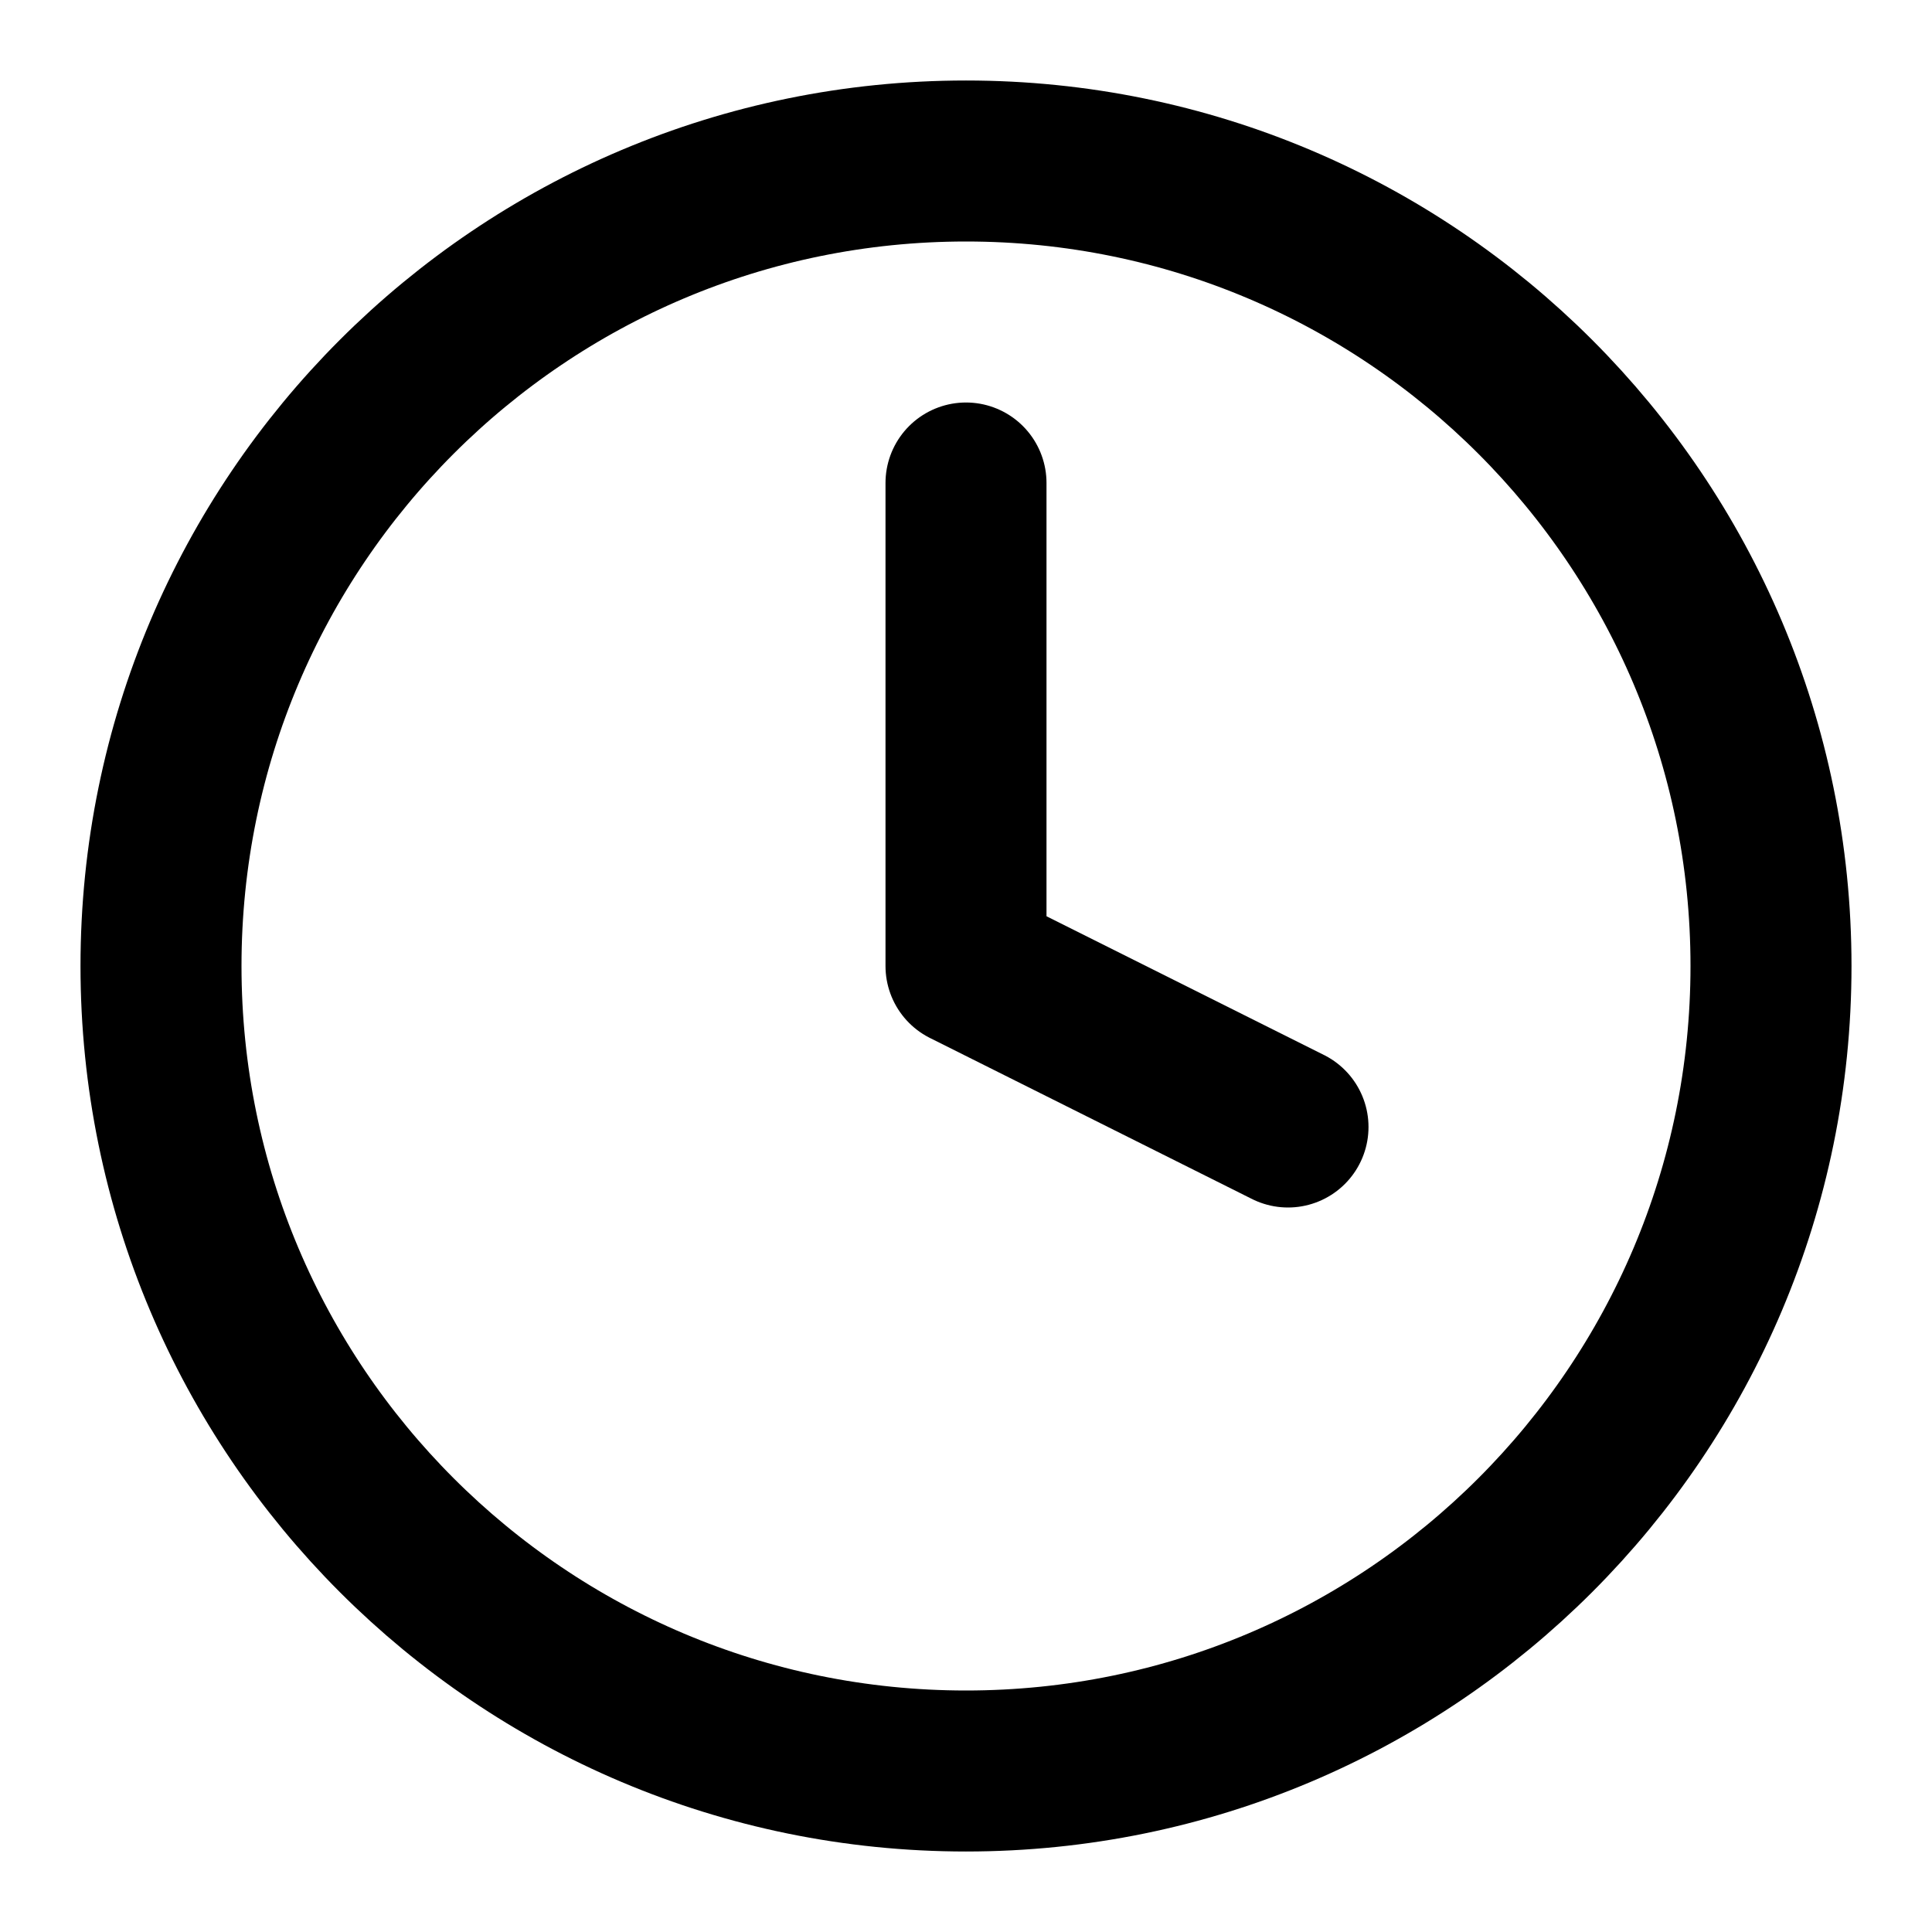
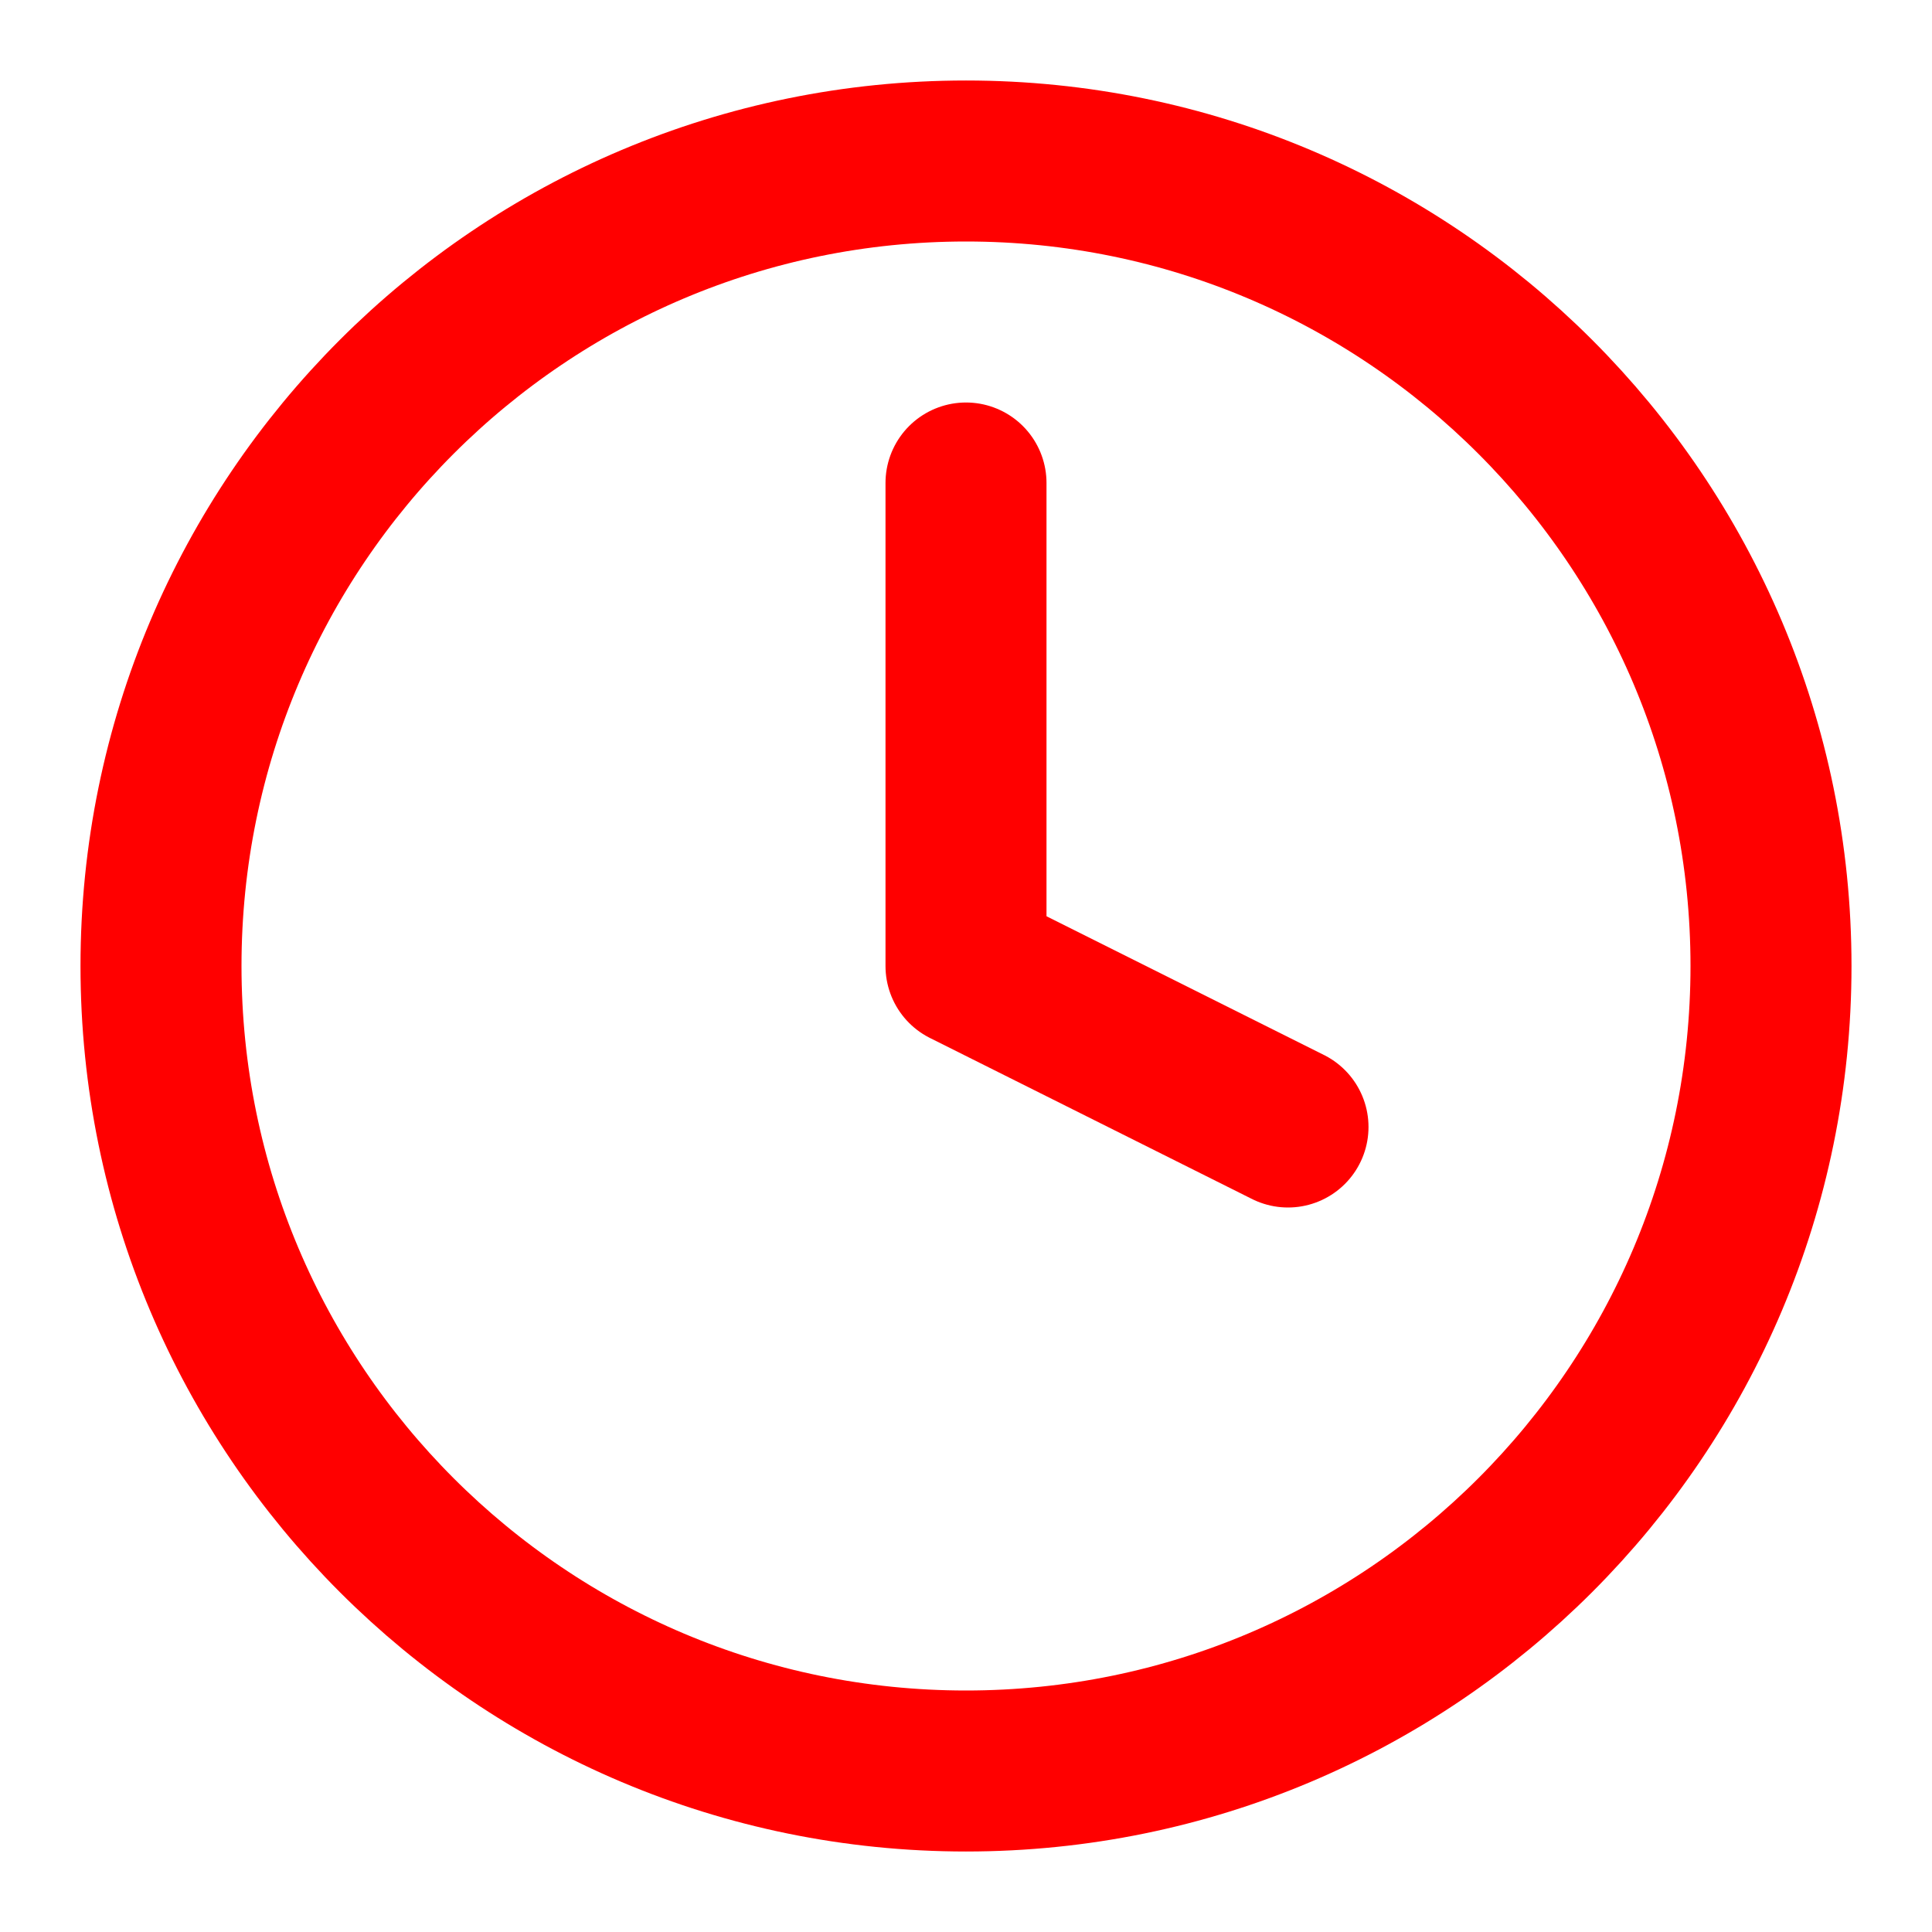
- <svg xmlns="http://www.w3.org/2000/svg" width="24" height="24" viewBox="0 0 24 24" fill="none" stroke="currentColor" stroke-width="2" stroke-linecap="round" stroke-linejoin="round" class="feather feather-clock">
+ <svg xmlns="http://www.w3.org/2000/svg" width="24" height="24" viewBox="0 0 24 24" fill="none" stroke="#ff0000" stroke-width="2" stroke-linecap="round" stroke-linejoin="round" class="feather feather-clock">
  <circle cx="12" cy="12" r="10" />
  <polyline points="12 6 12 12 16 14" />
</svg>
